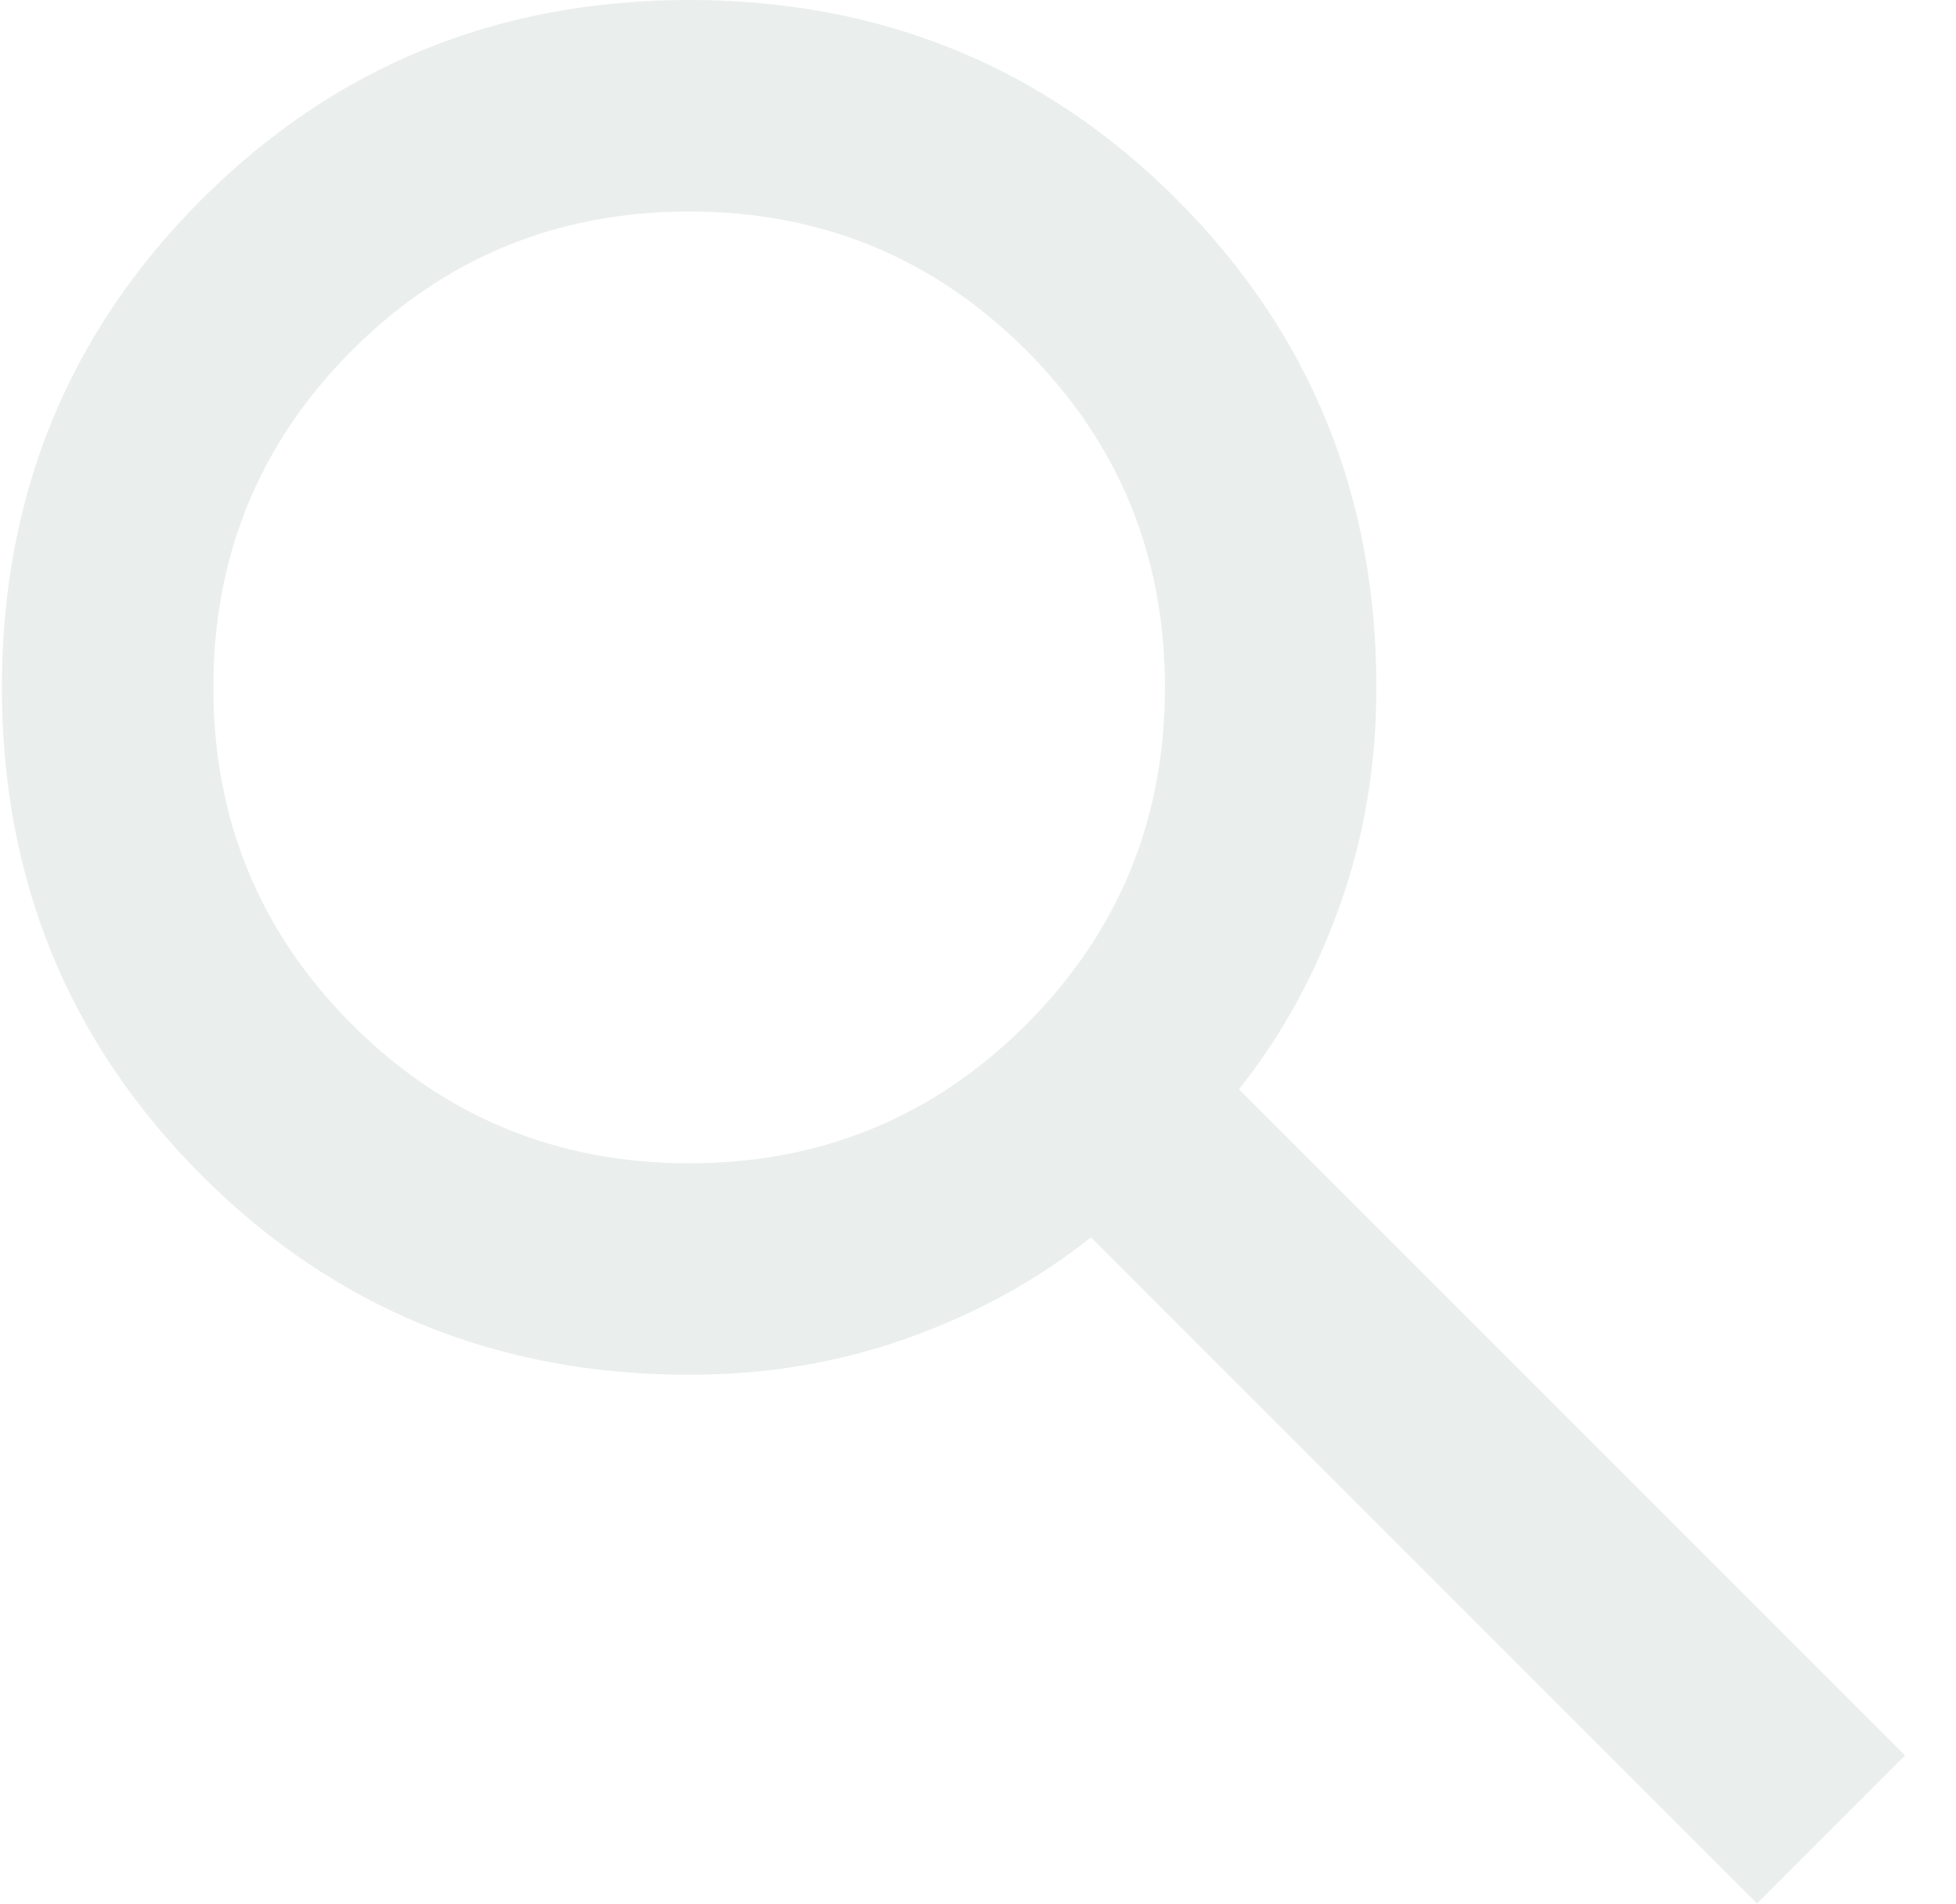
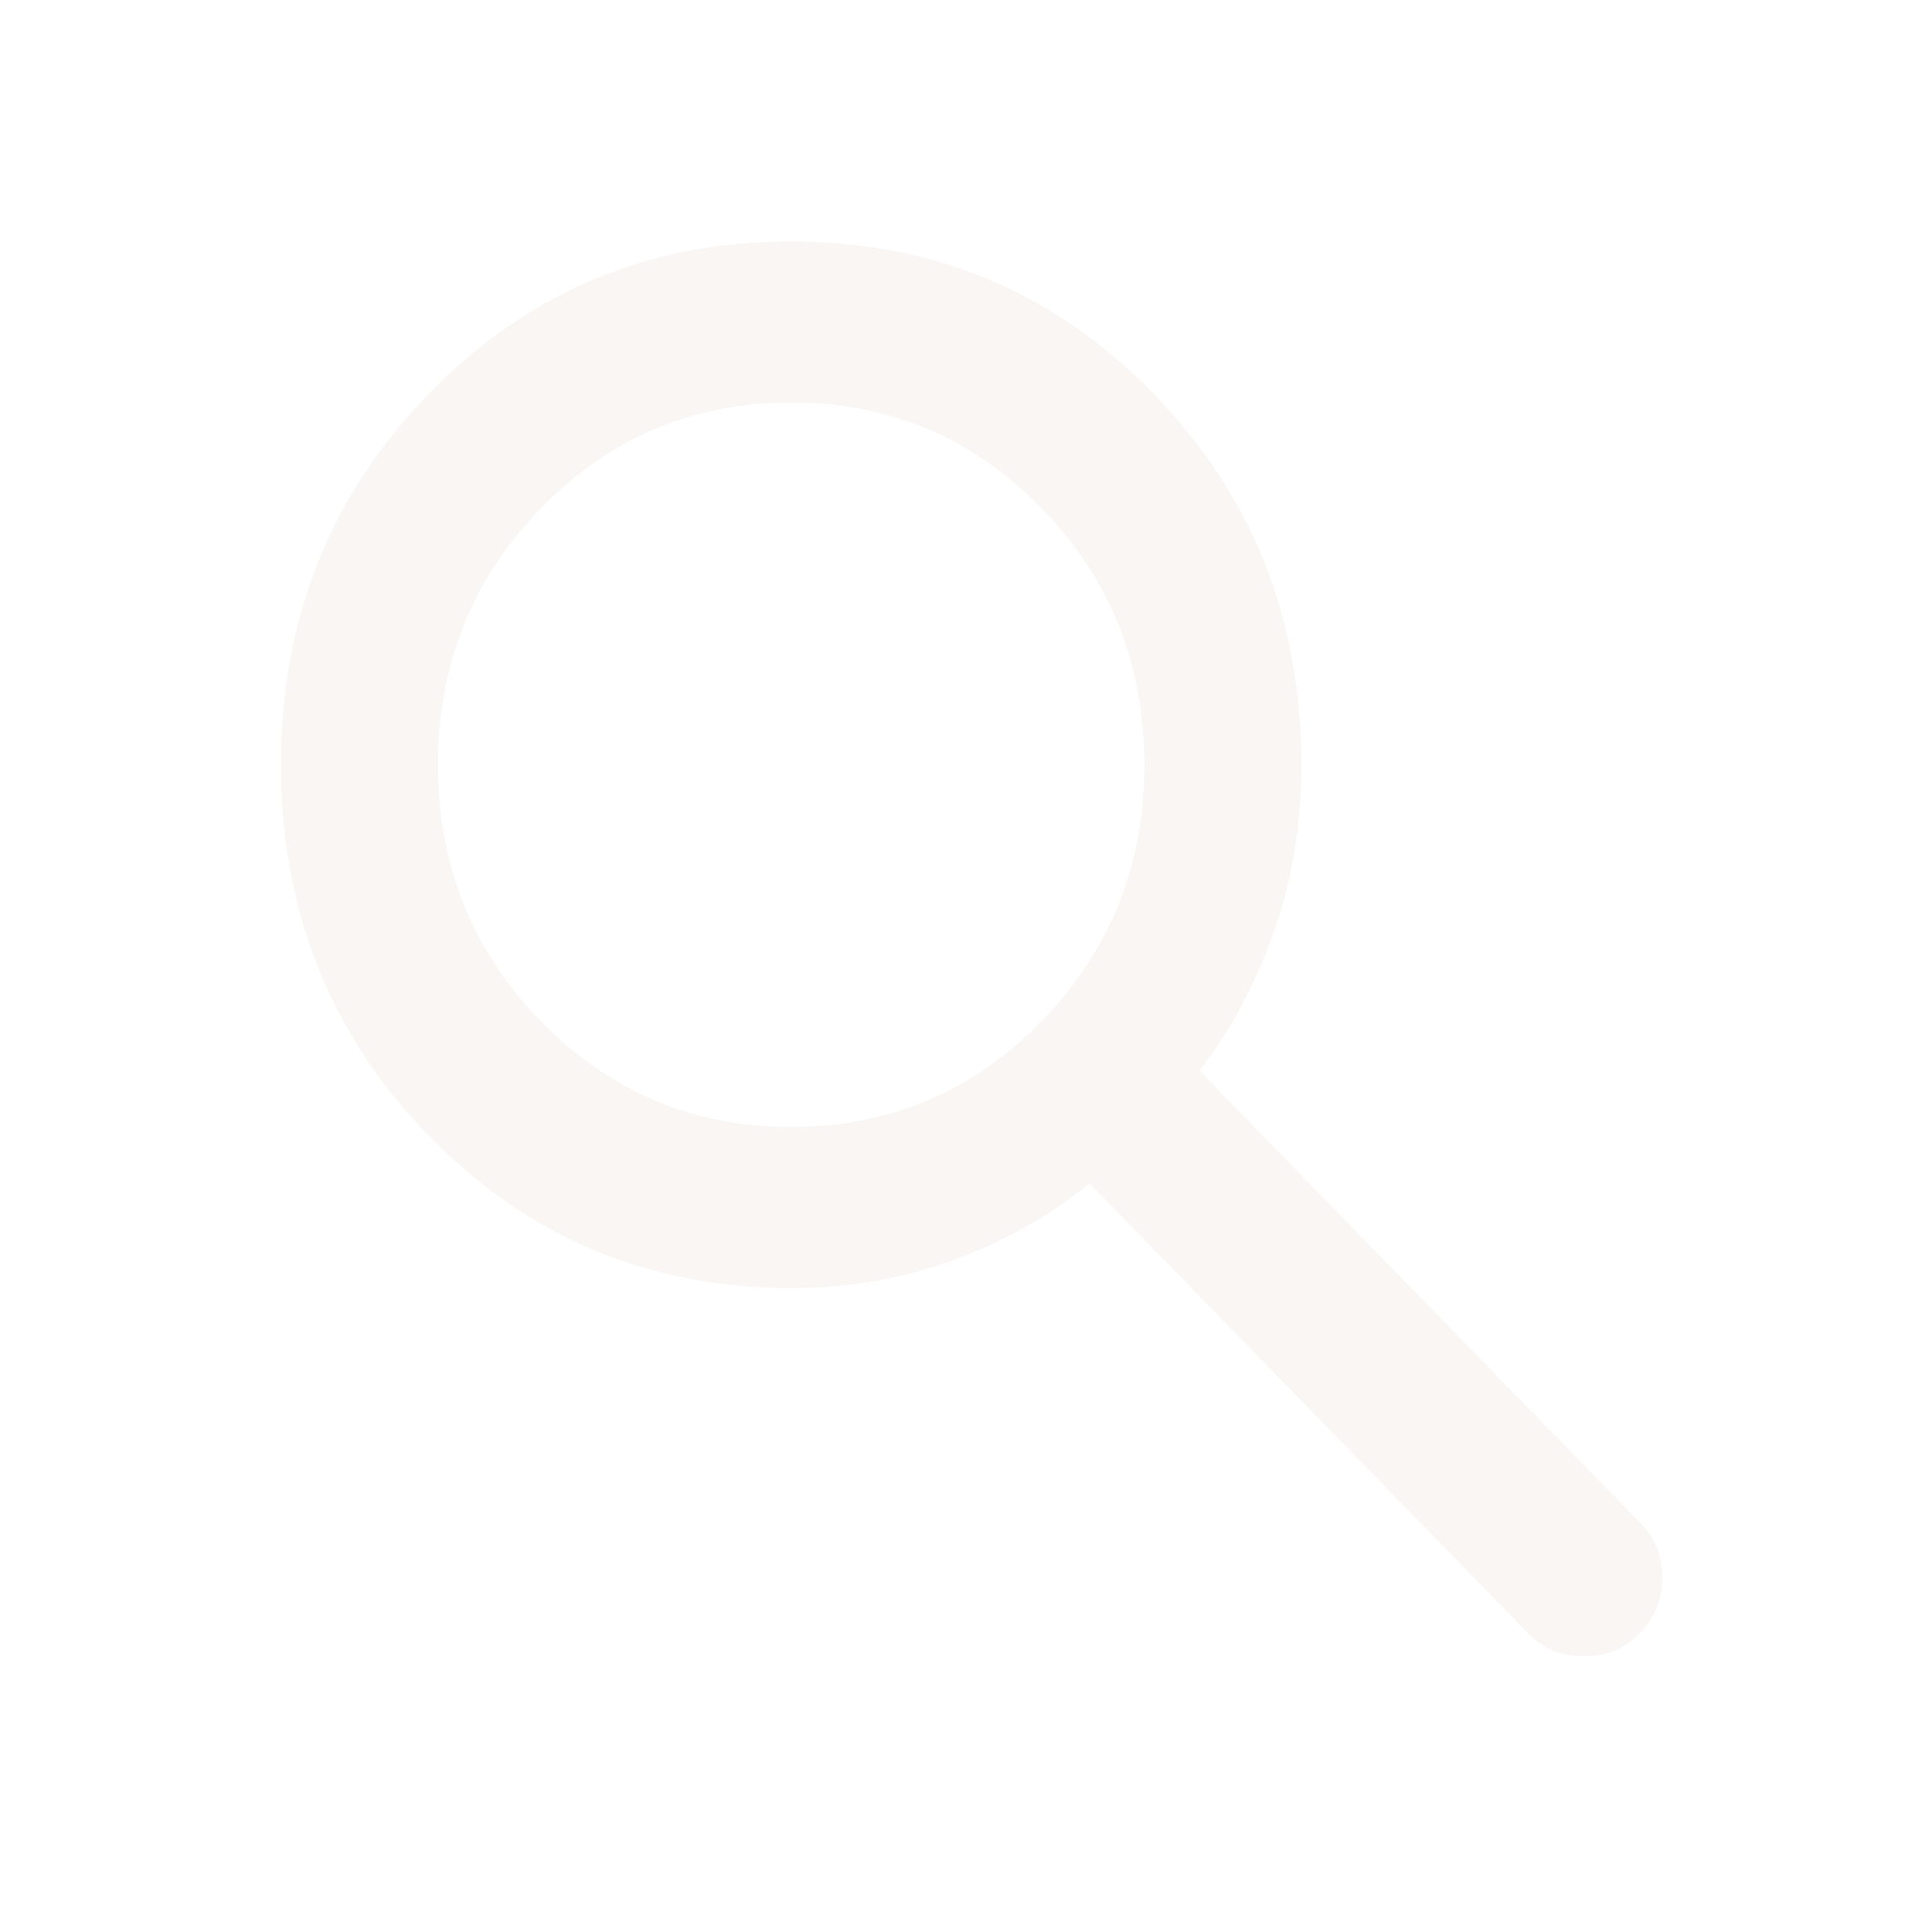
- <svg xmlns="http://www.w3.org/2000/svg" width="37" height="36" viewBox="0 0 37 36" fill="none">
-   <path d="M33.236 36L20.636 23.4C19.636 24.2 18.486 24.833 17.186 25.3C15.886 25.767 14.503 26 13.036 26C9.403 26 6.328 24.742 3.812 22.226C1.295 19.709 0.036 16.633 0.036 13C0.036 9.367 1.295 6.291 3.812 3.774C6.328 1.258 9.403 0 13.036 0C16.669 0 19.745 1.258 22.262 3.774C24.778 6.291 26.036 9.367 26.036 13C26.036 14.467 25.803 15.85 25.336 17.15C24.869 18.45 24.236 19.6 23.436 20.6L36.036 33.2L33.236 36ZM13.036 22C15.536 22 17.661 21.125 19.412 19.376C21.161 17.625 22.036 15.5 22.036 13C22.036 10.5 21.161 8.375 19.412 6.624C17.661 4.875 15.536 4 13.036 4C10.536 4 8.411 4.875 6.66 6.624C4.911 8.375 4.036 10.5 4.036 13C4.036 15.5 4.911 17.625 6.66 19.376C8.411 21.125 10.536 22 13.036 22Z" fill="#EAEEED" />
+ <svg xmlns="http://www.w3.org/2000/svg" width="40" height="40" viewBox="0 0 40 40" fill="none">
+   <path d="M31.656 33.833L22.556 24.5C21.743 25.167 20.809 25.694 19.753 26.083C18.697 26.472 17.573 26.667 16.381 26.667C13.429 26.667 10.931 25.618 8.886 23.522C6.841 21.424 5.818 18.861 5.818 15.833C5.818 12.806 6.841 10.243 8.886 8.145C10.931 6.048 13.429 5 16.381 5C19.333 5 21.832 6.048 23.877 8.145C25.921 10.243 26.943 12.806 26.943 15.833C26.943 17.055 26.754 18.208 26.375 19.292C25.995 20.375 25.481 21.333 24.831 22.167L33.971 31.542C34.269 31.847 34.418 32.222 34.418 32.667C34.418 33.111 34.256 33.5 33.931 33.833C33.633 34.139 33.254 34.292 32.793 34.292C32.333 34.292 31.954 34.139 31.656 33.833V33.833ZM16.381 23.333C18.412 23.333 20.139 22.604 21.561 21.147C22.983 19.688 23.693 17.917 23.693 15.833C23.693 13.75 22.983 11.979 21.561 10.52C20.139 9.062 18.412 8.333 16.381 8.333C14.35 8.333 12.623 9.062 11.2 10.52C9.779 11.979 9.068 13.75 9.068 15.833C9.068 17.917 9.779 19.688 11.2 21.147C12.623 22.604 14.35 23.333 16.381 23.333Z" fill="#F9F6F3" />
</svg>
